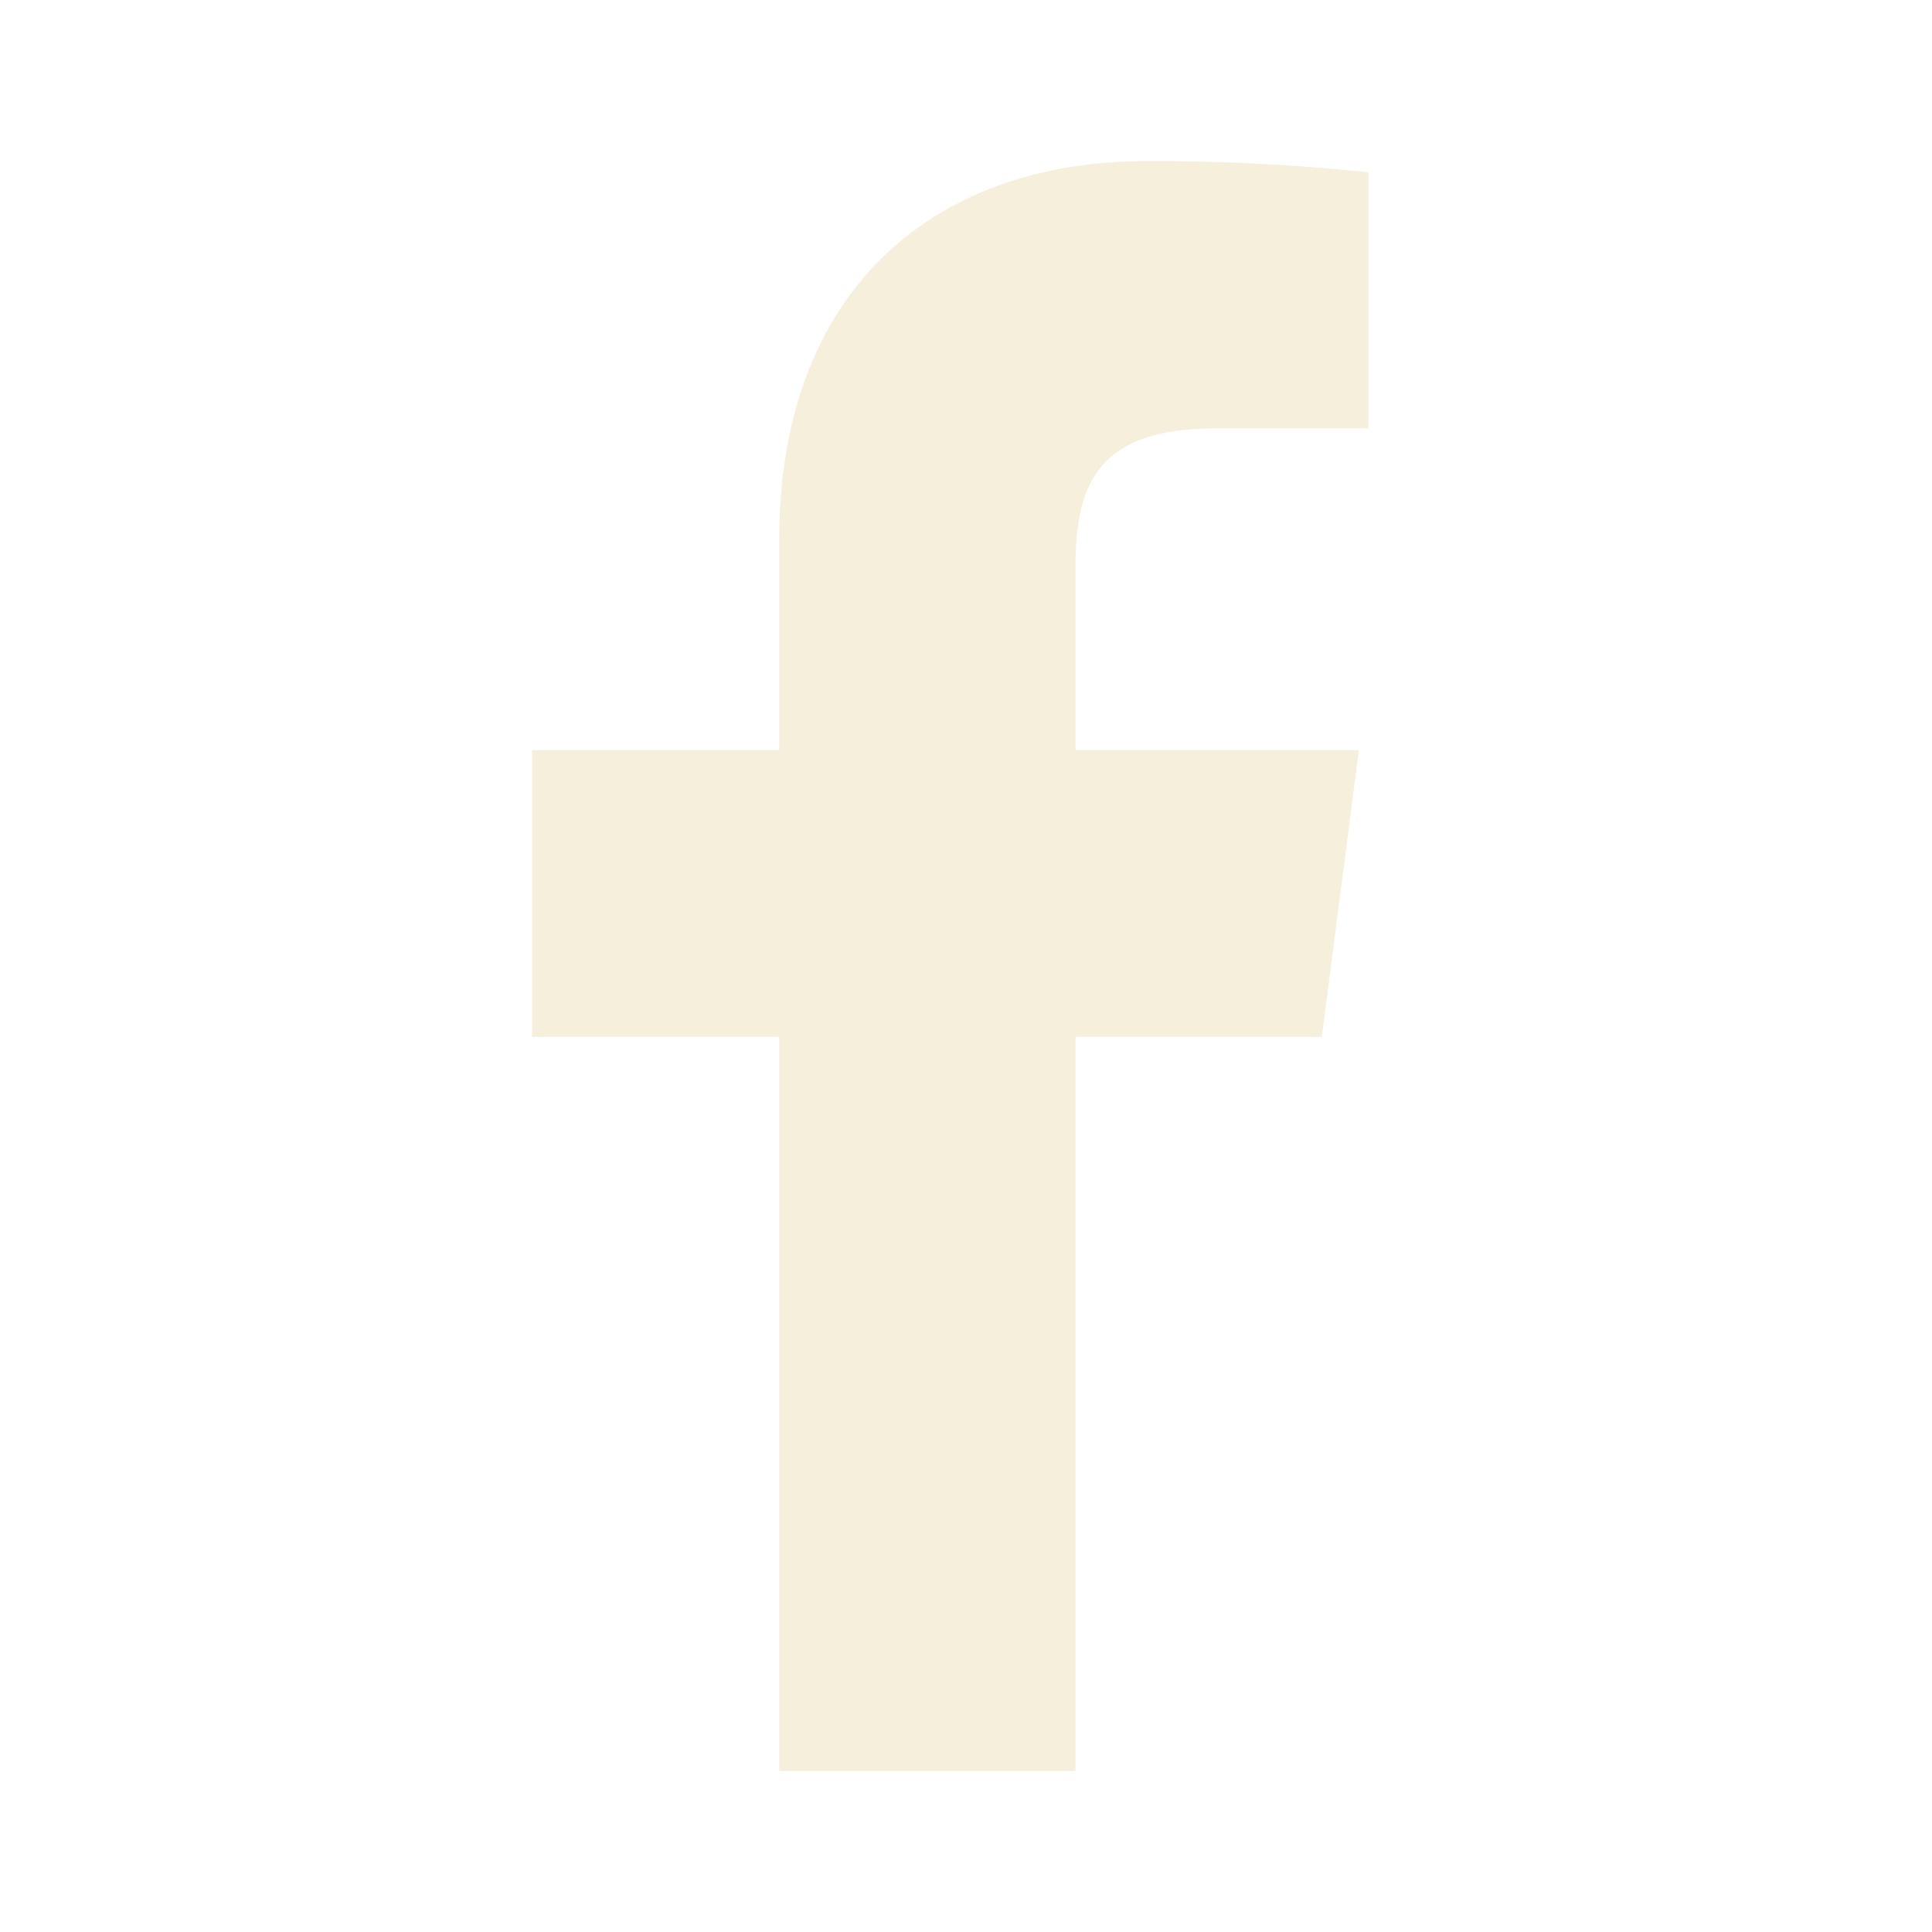
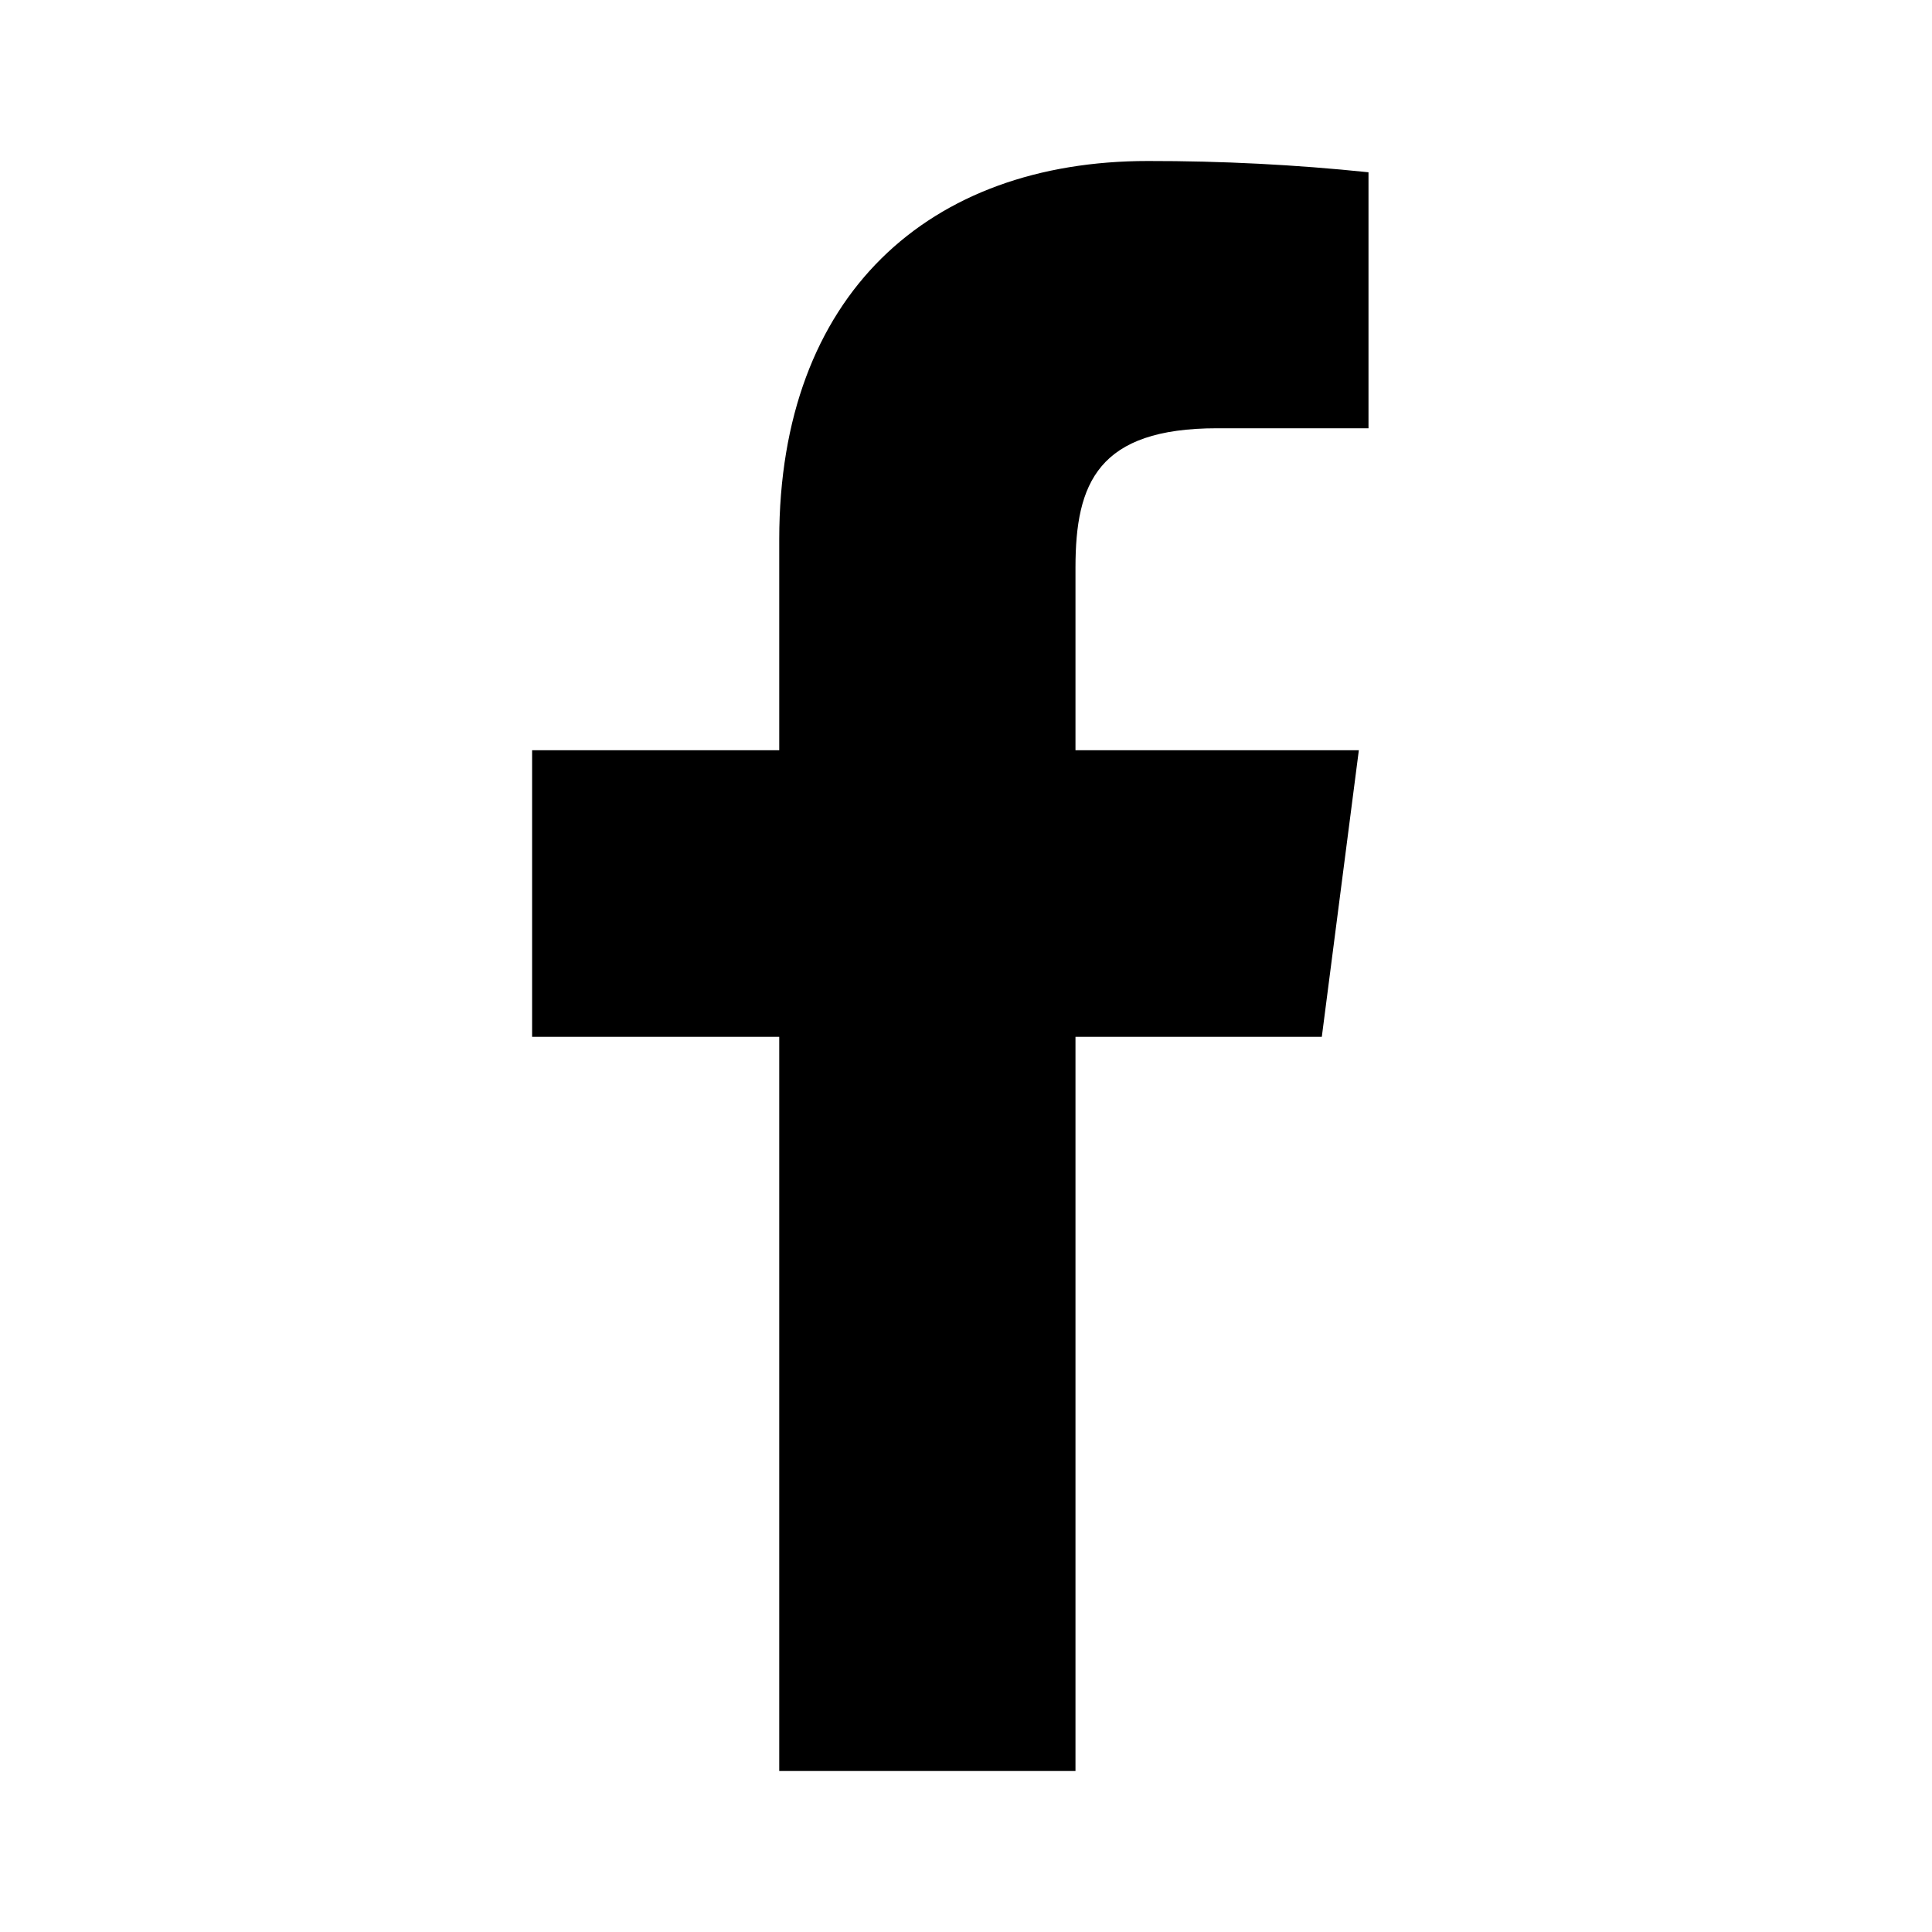
<svg xmlns="http://www.w3.org/2000/svg" width="24" height="24" viewBox="0 0 24 24" fill="none">
-   <path d="M15.12 5.32H17V2.14C16.09 2.045 15.175 1.999 14.26 2C11.54 2 9.68 3.66 9.68 6.7V9.32H6.61V12.88H9.68V22H13.36V12.88H16.42L16.88 9.32H13.36V7.05C13.36 6 13.64 5.32 15.12 5.32Z" fill="#F5EFDB" />
+   <path d="M15.12 5.32H17V2.14C16.09 2.045 15.175 1.999 14.26 2C11.54 2 9.68 3.66 9.68 6.7V9.32H6.61V12.88H9.68V22H13.36V12.88H16.42L16.88 9.32H13.36V7.05C13.36 6 13.64 5.32 15.12 5.32Z" fill="currentColor" />
</svg>
